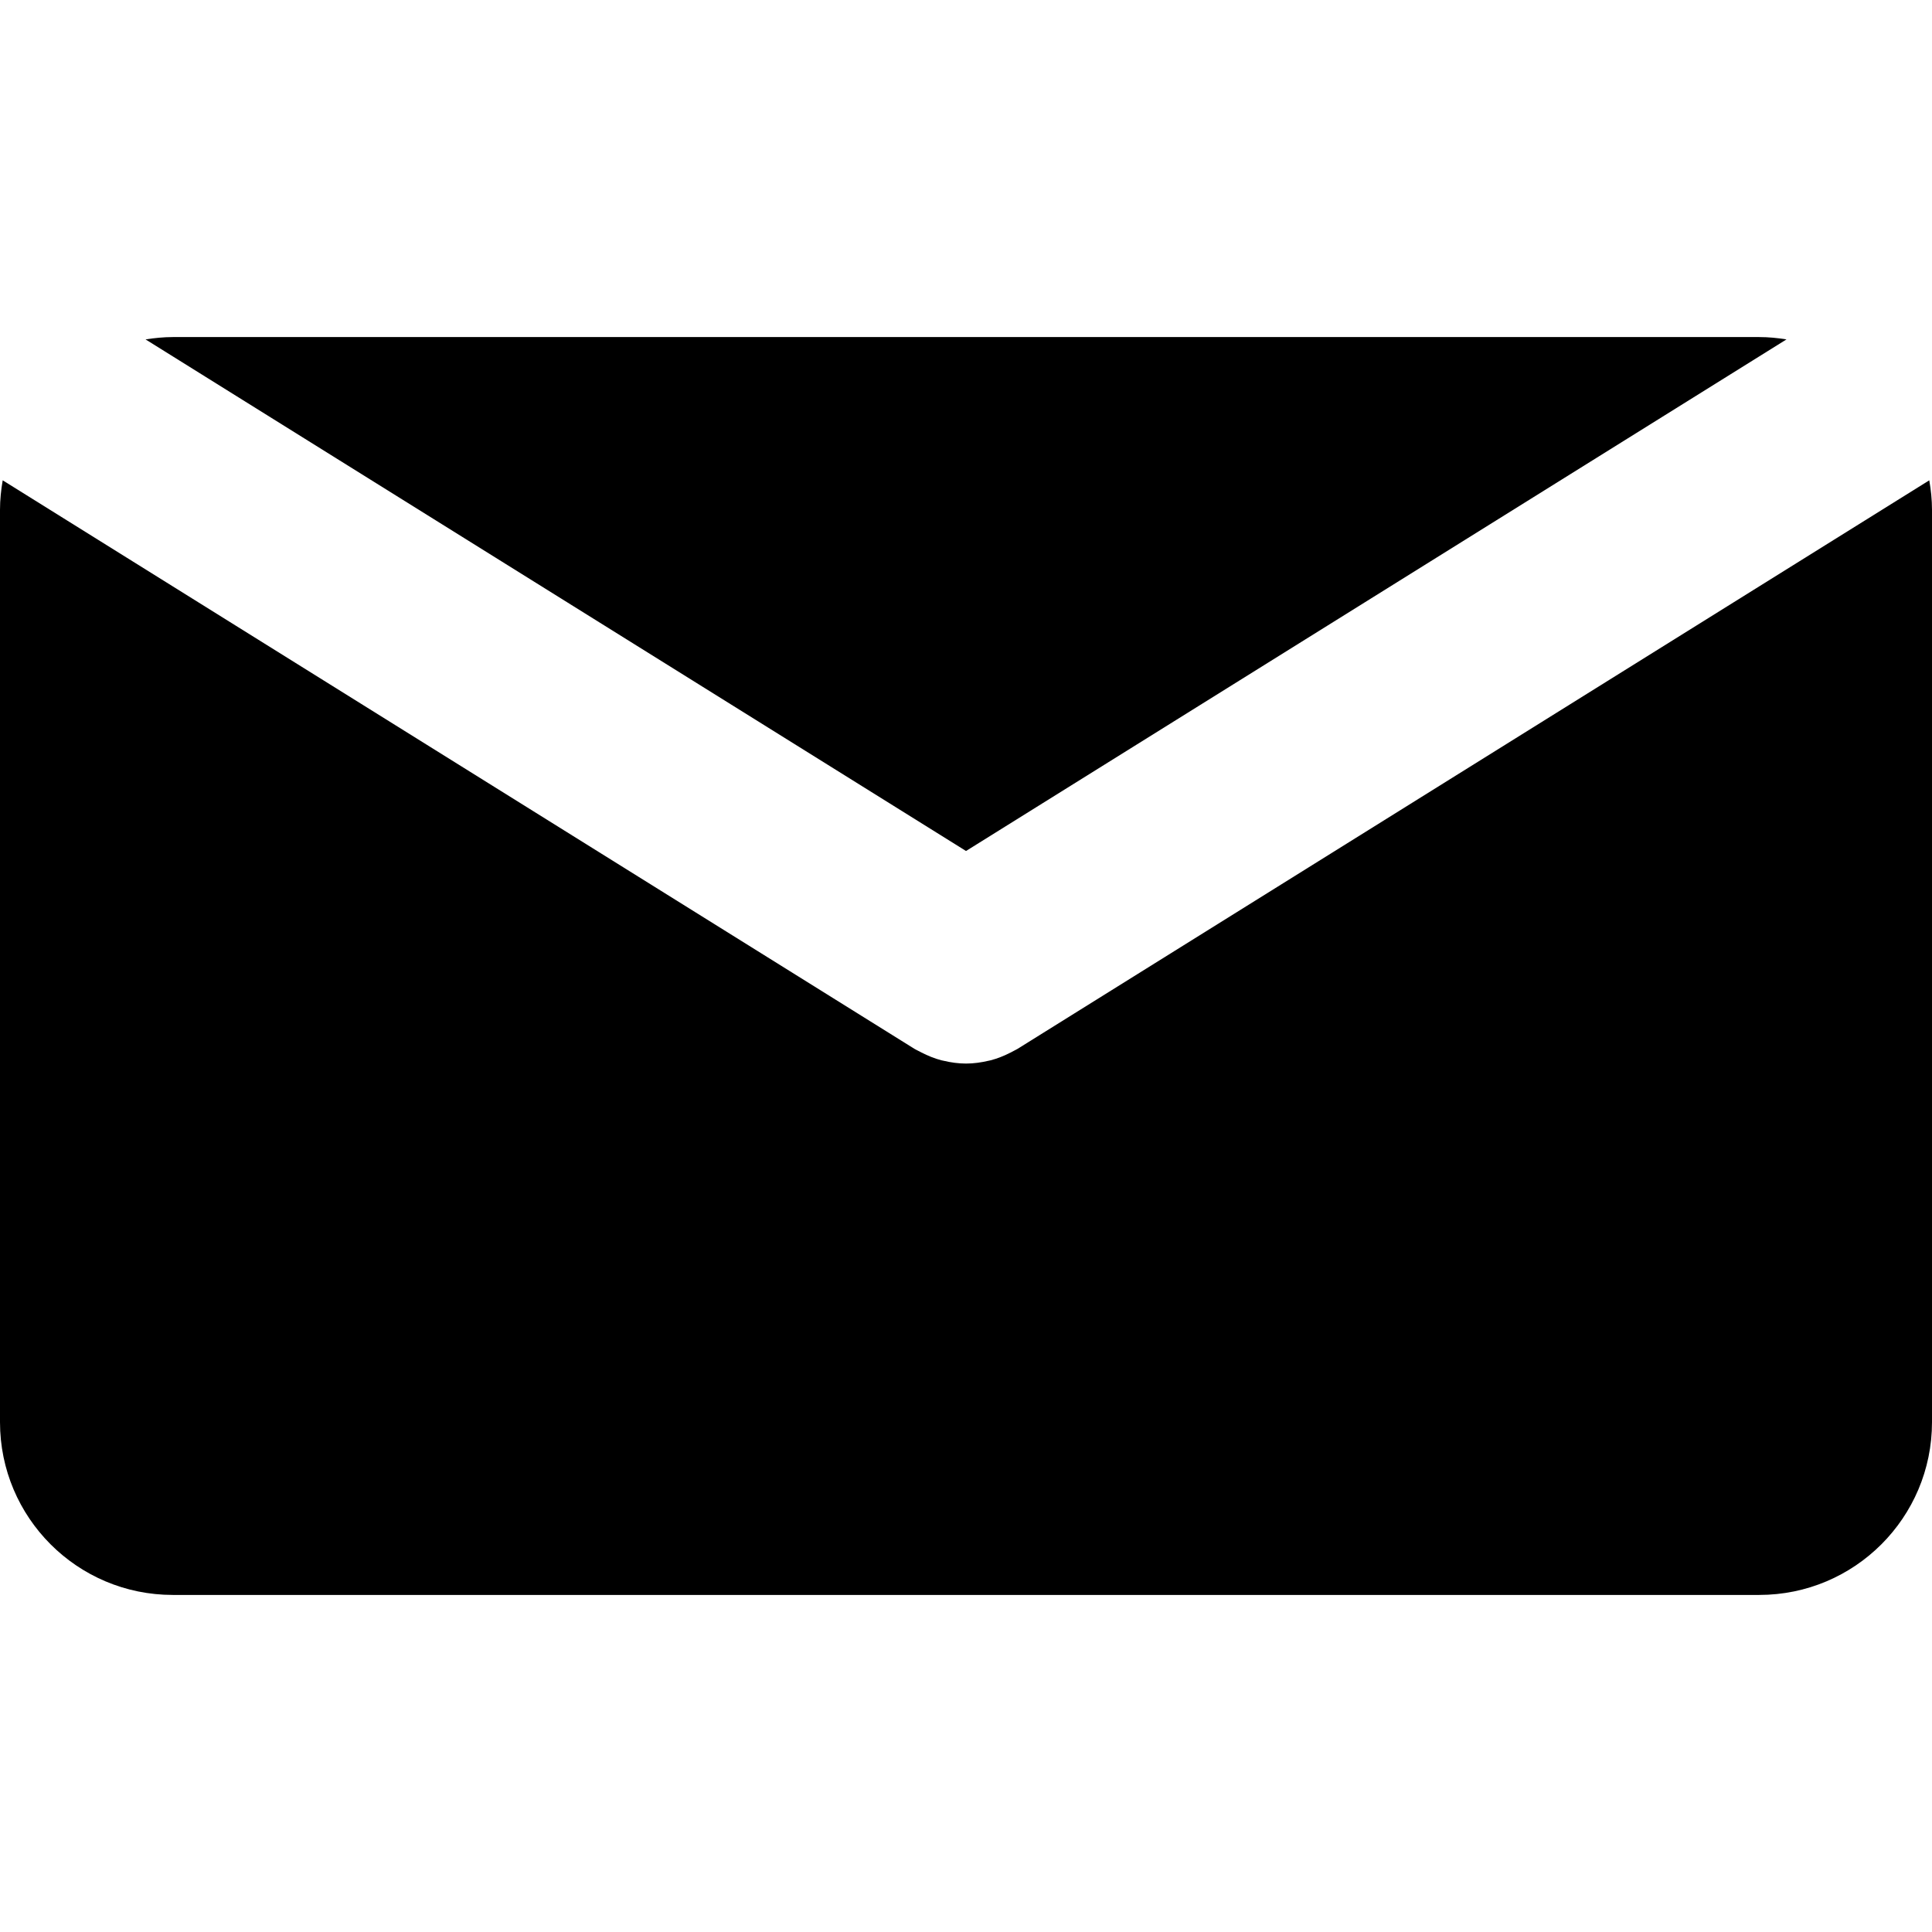
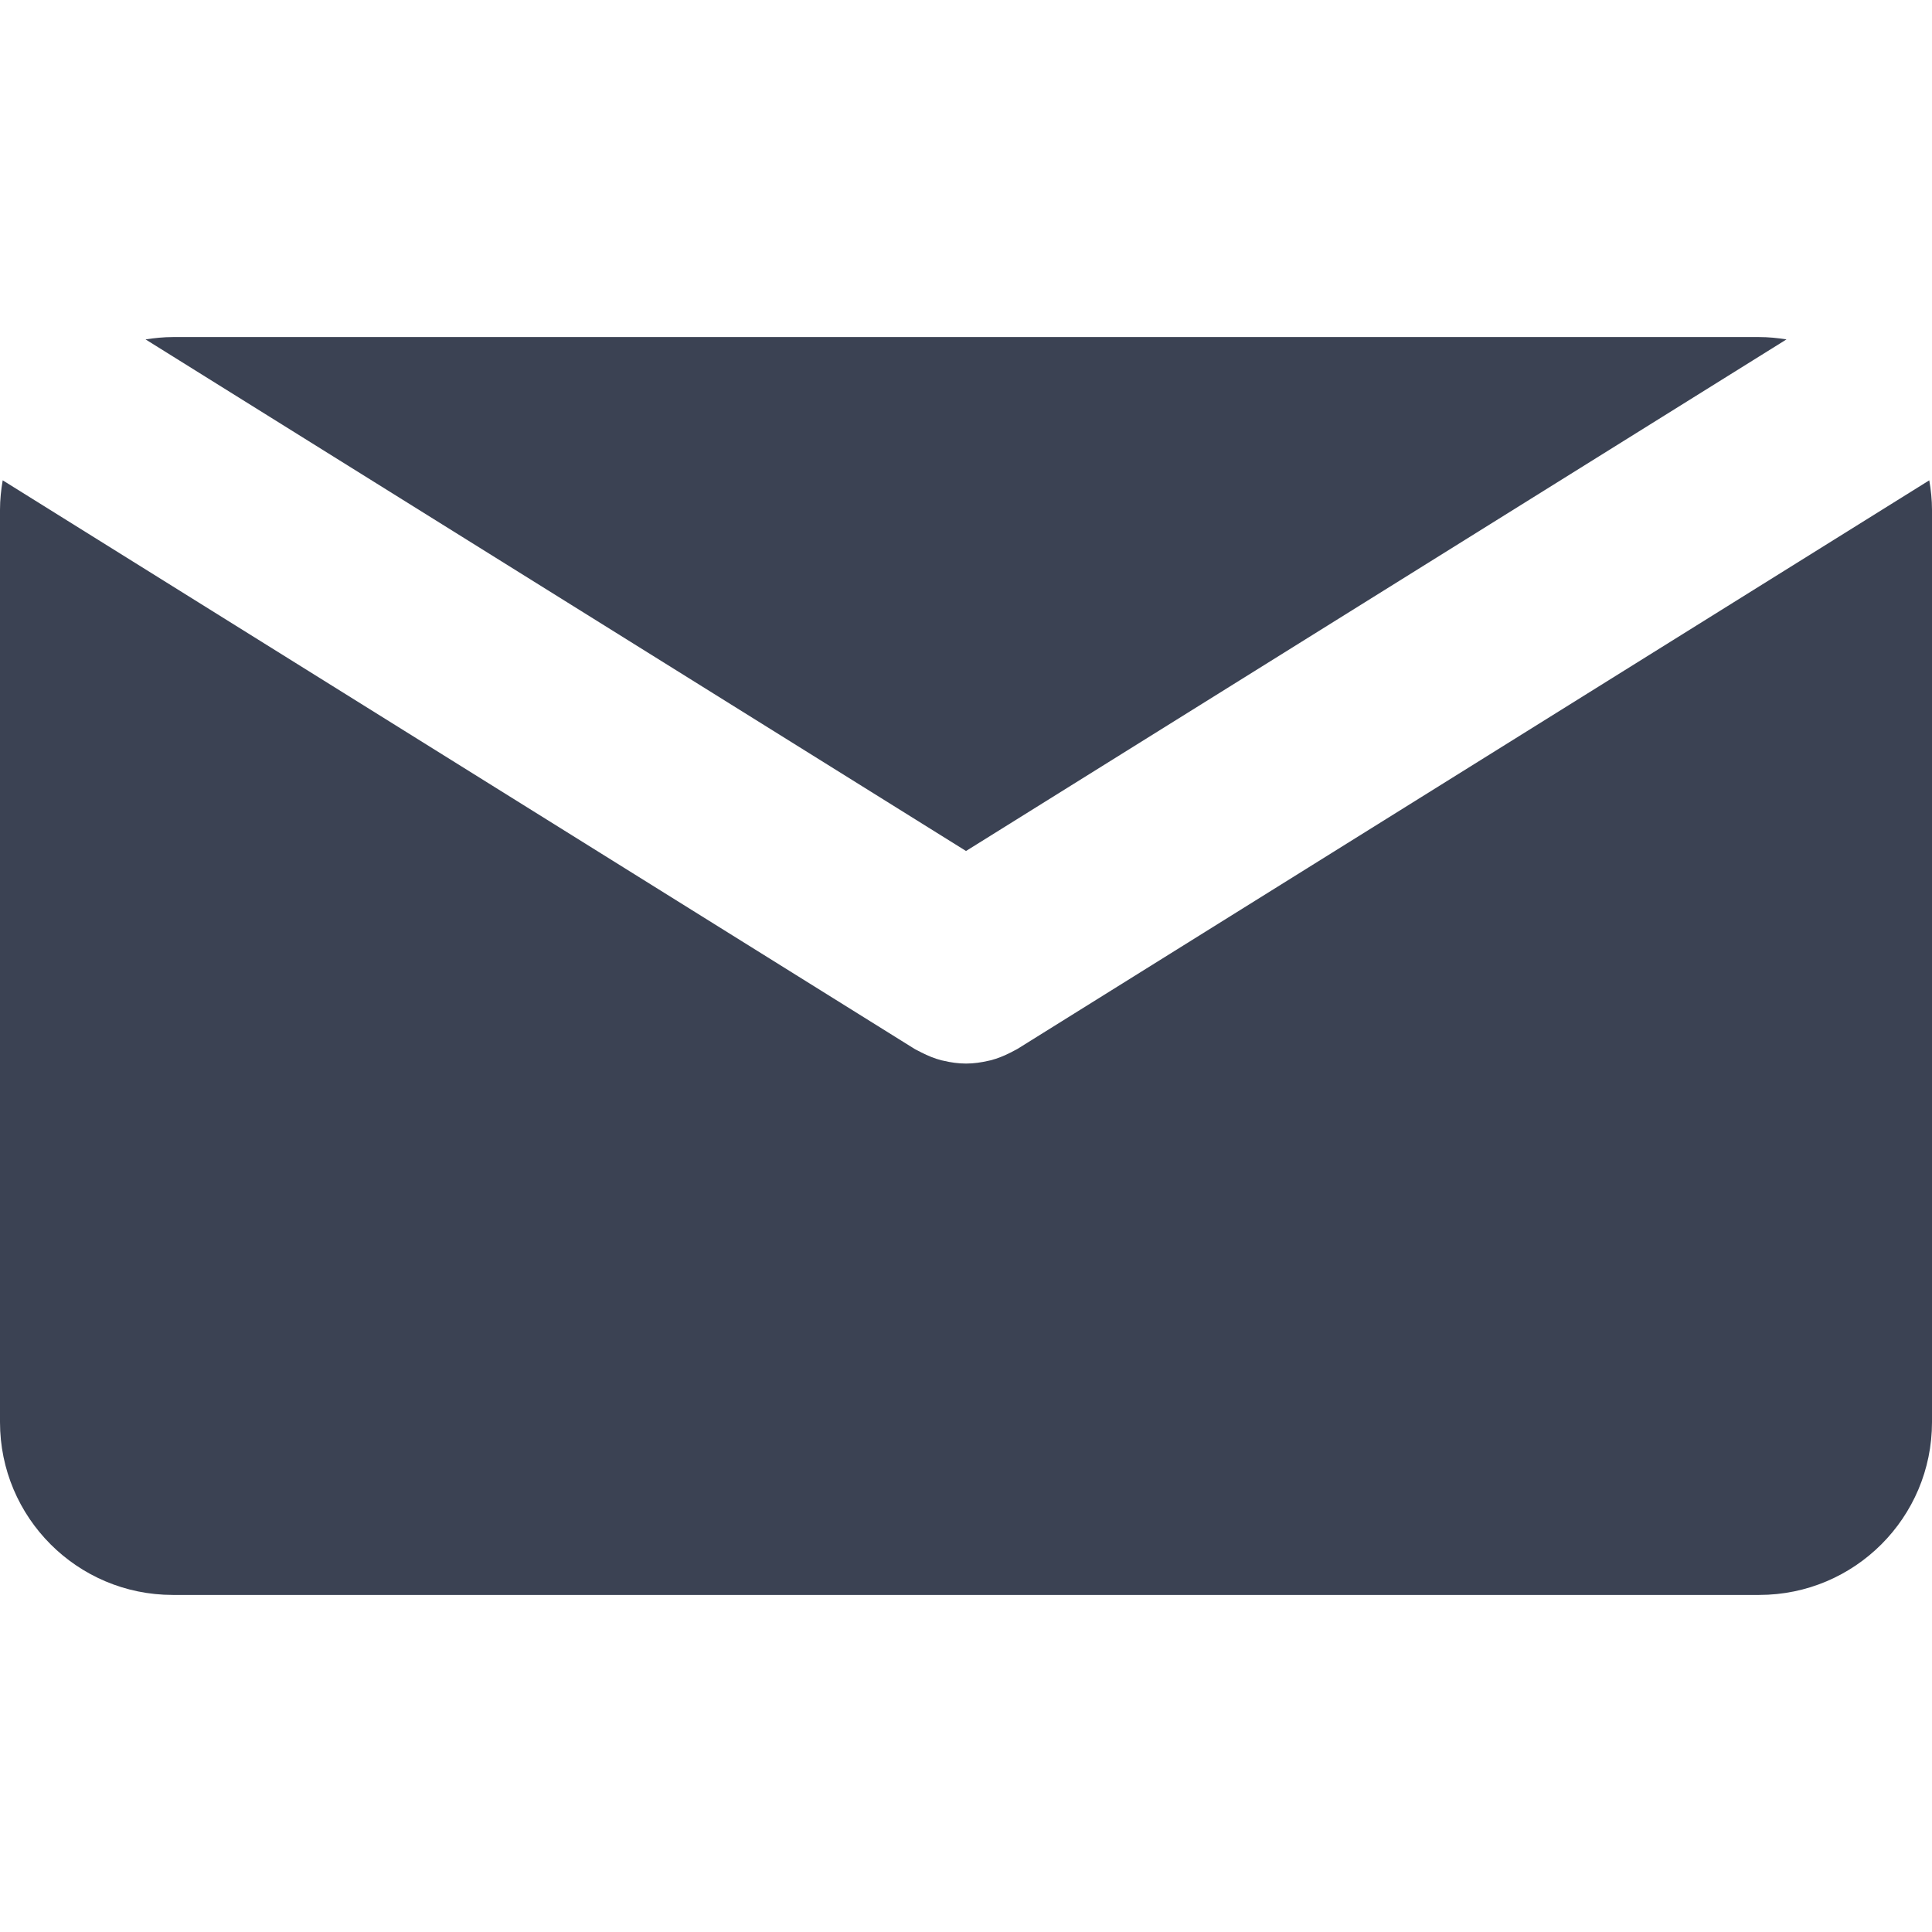
<svg xmlns="http://www.w3.org/2000/svg" version="1.1" id="Capa_1" x="0px" y="0px" viewBox="0 0 109.294 109.294" style="enable-background:new 0 0 109.294 109.294;" xml:space="preserve">
  <g>
-     <path d="M54.648,48.141L101.063,19.2c-0.505-0.08-1.017-0.132-1.542-0.132H9.775c-0.525,0-1.038,0.054-1.541,0.132L54.648,48.141z" />
-     <path d="M57.569,59.331c-0.062,0.04-0.13,0.066-0.194,0.104c-0.067,0.037-0.139,0.073-0.206,0.107   c-0.365,0.188-0.741,0.339-1.125,0.439c-0.04,0.011-0.078,0.017-0.116,0.025c-0.423,0.099-0.848,0.16-1.274,0.16   c-0.001,0-0.003,0-0.004,0s-0.003,0-0.005,0c-0.426,0-0.852-0.06-1.273-0.16c-0.039-0.009-0.079-0.015-0.118-0.025   c-0.384-0.101-0.757-0.252-1.124-0.439c-0.069-0.034-0.139-0.07-0.207-0.107c-0.065-0.037-0.132-0.063-0.196-0.104L0.153,27.172   C0.06,27.715,0,28.271,0,28.843v51.609c0,5.398,4.375,9.774,9.774,9.774H99.52c5.398,0,9.774-4.376,9.774-9.774V28.843   c0-0.572-0.059-1.127-0.154-1.671L57.569,59.331z" />
+     <path d="M54.648,48.141L101.063,19.2c-0.505-0.08-1.017-0.132-1.542-0.132H9.775c-0.525,0-1.038,0.054-1.541,0.132L54.648,48.141z" style="fill: #3b4253" />
+     <path d="M57.569,59.331c-0.062,0.04-0.13,0.066-0.194,0.104c-0.067,0.037-0.139,0.073-0.206,0.107   c-0.365,0.188-0.741,0.339-1.125,0.439c-0.04,0.011-0.078,0.017-0.116,0.025c-0.423,0.099-0.848,0.16-1.274,0.16   c-0.001,0-0.003,0-0.004,0s-0.003,0-0.005,0c-0.426,0-0.852-0.06-1.273-0.16c-0.039-0.009-0.079-0.015-0.118-0.025   c-0.384-0.101-0.757-0.252-1.124-0.439c-0.069-0.034-0.139-0.07-0.207-0.107c-0.065-0.037-0.132-0.063-0.196-0.104L0.153,27.172   C0.06,27.715,0,28.271,0,28.843v51.609c0,5.398,4.375,9.774,9.774,9.774H99.52c5.398,0,9.774-4.376,9.774-9.774V28.843   c0-0.572-0.059-1.127-0.154-1.671L57.569,59.331z" style="fill: #3b4253" />
  </g>
  <g>
- </g>
+ 	</g>
  <g>
- </g>
+ 	</g>
  <g>
- </g>
+ 	</g>
  <g>
- </g>
+ 	</g>
  <g>
- </g>
+ 	</g>
  <g>
- </g>
+ 	</g>
  <g>
- </g>
+ 	</g>
  <g>
- </g>
+ 	</g>
  <g>
- </g>
+ 	</g>
  <g>
- </g>
+ 	</g>
  <g>
- </g>
+ 	</g>
  <g>
- </g>
+ 	</g>
  <g>
- </g>
+ 	</g>
  <g>
- </g>
+ 	</g>
  <g>
- </g>
+ 	</g>
</svg>
